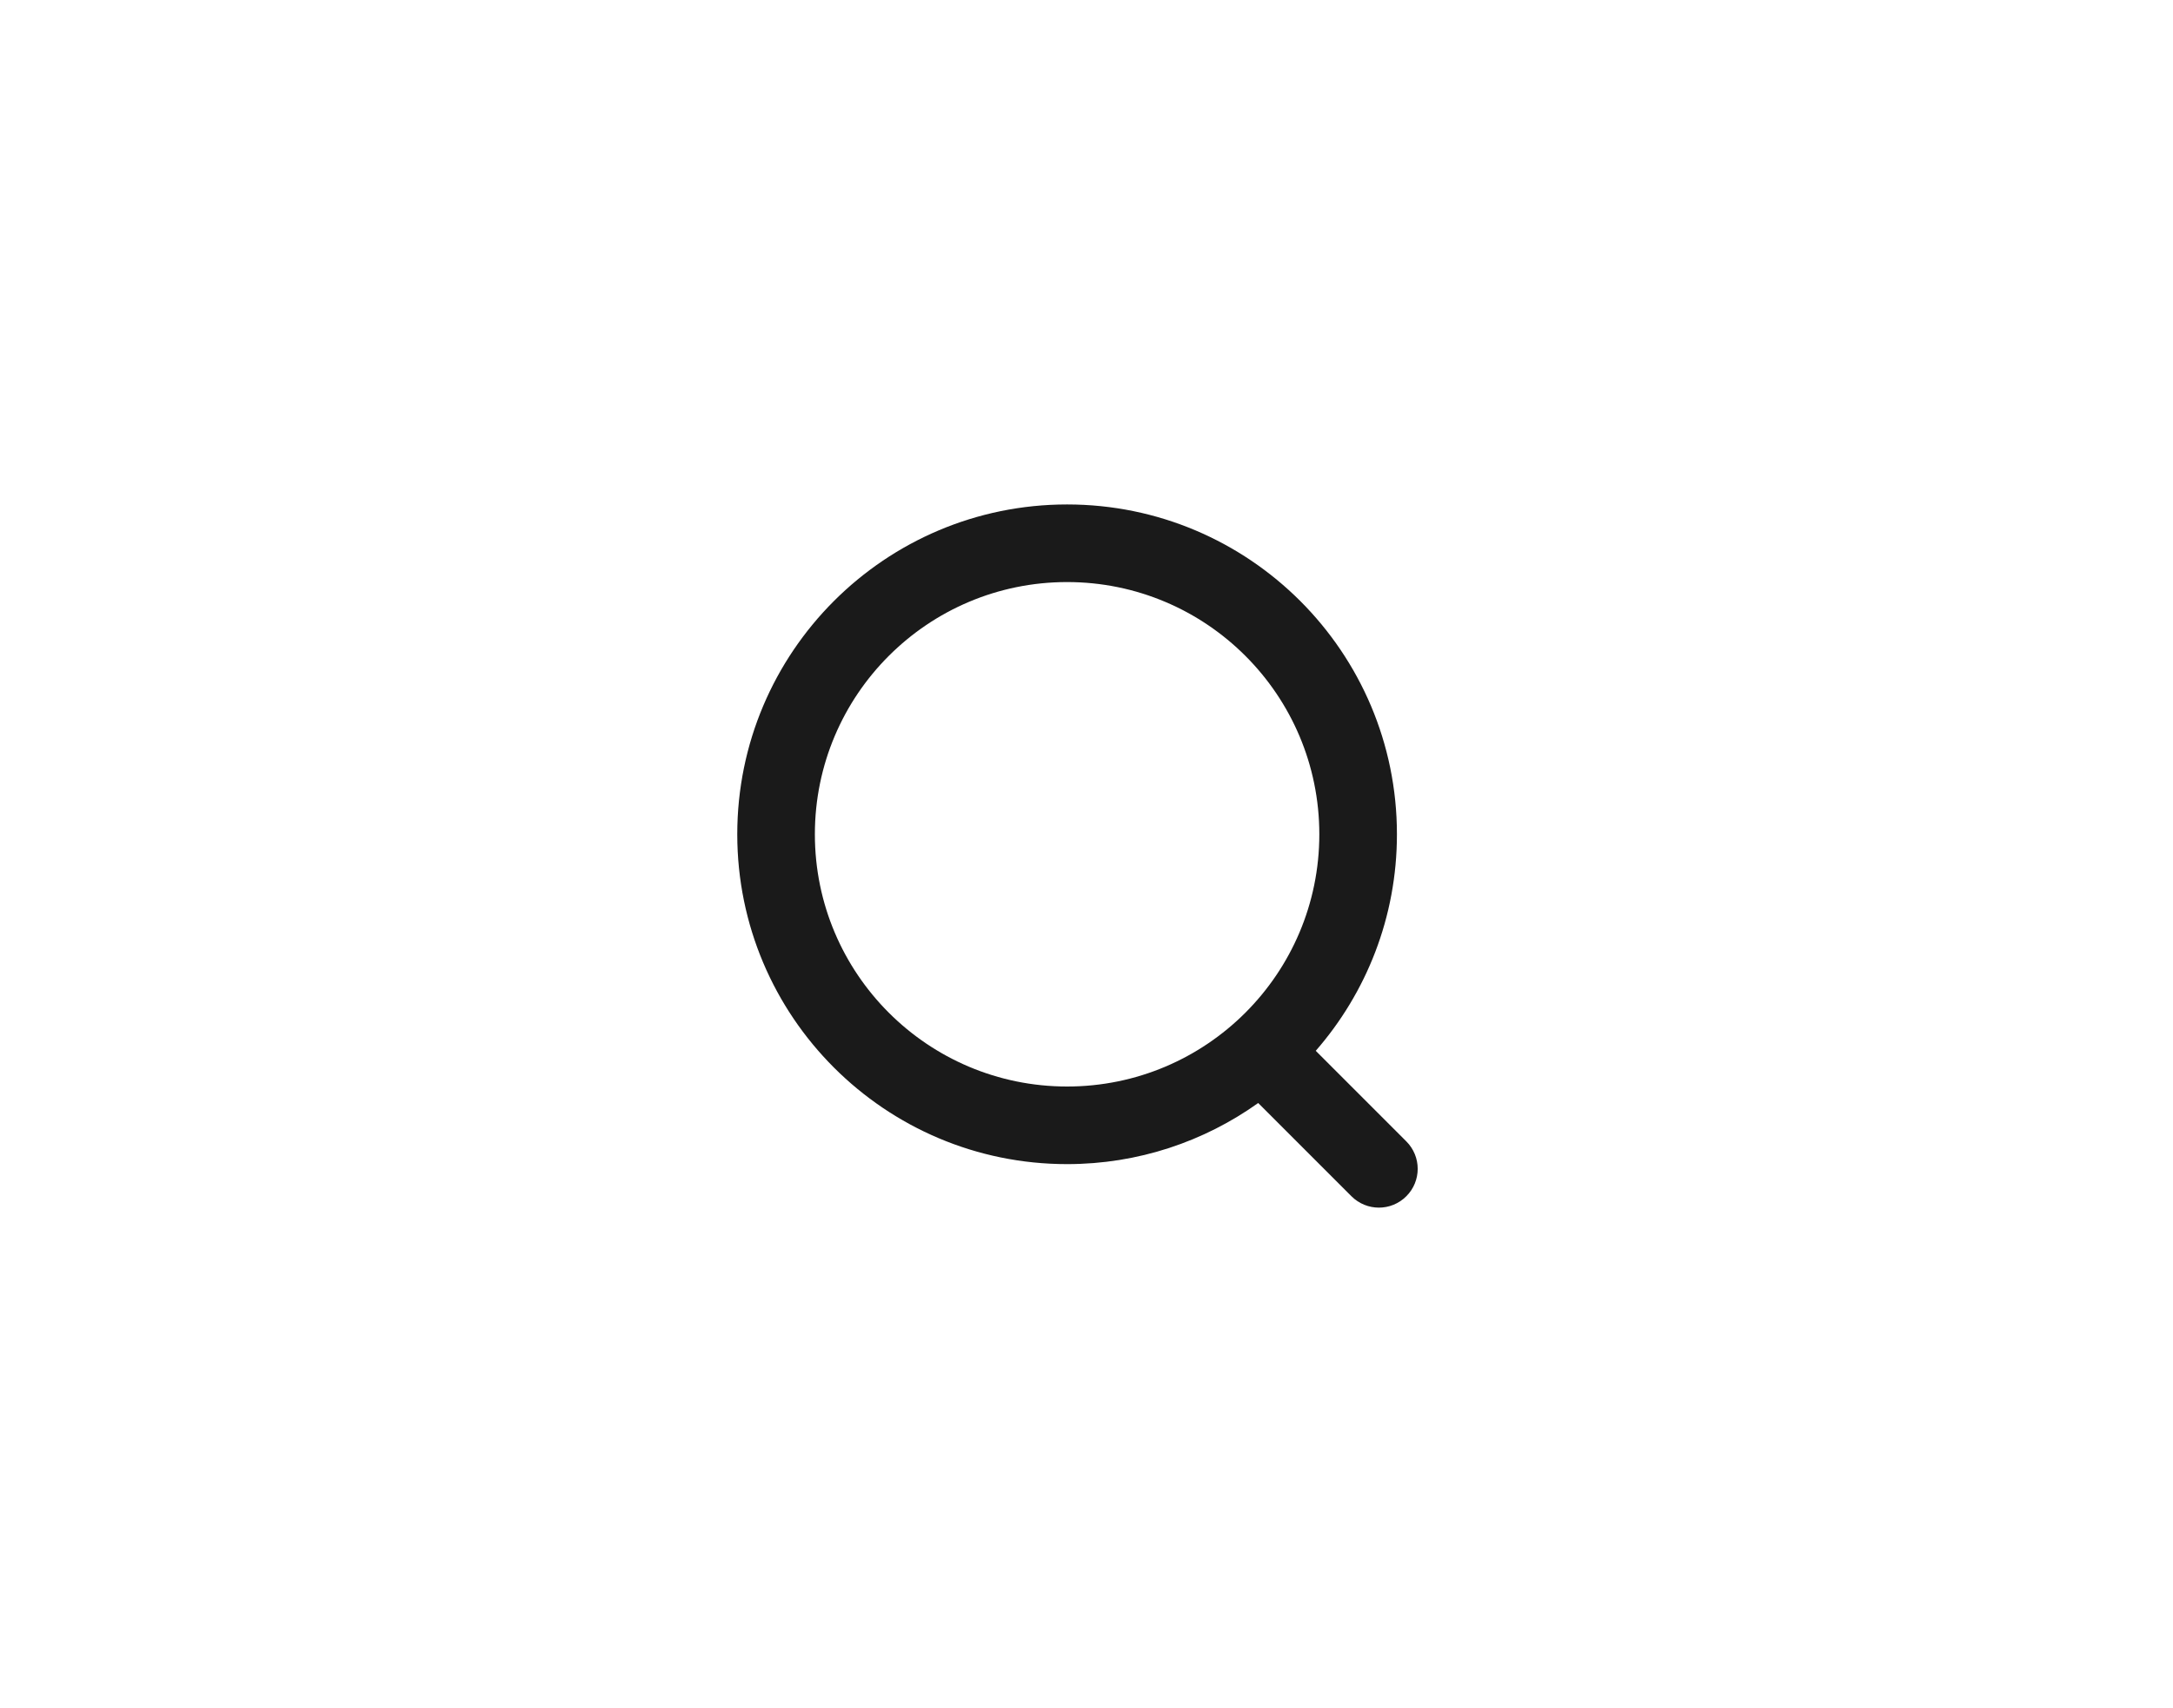
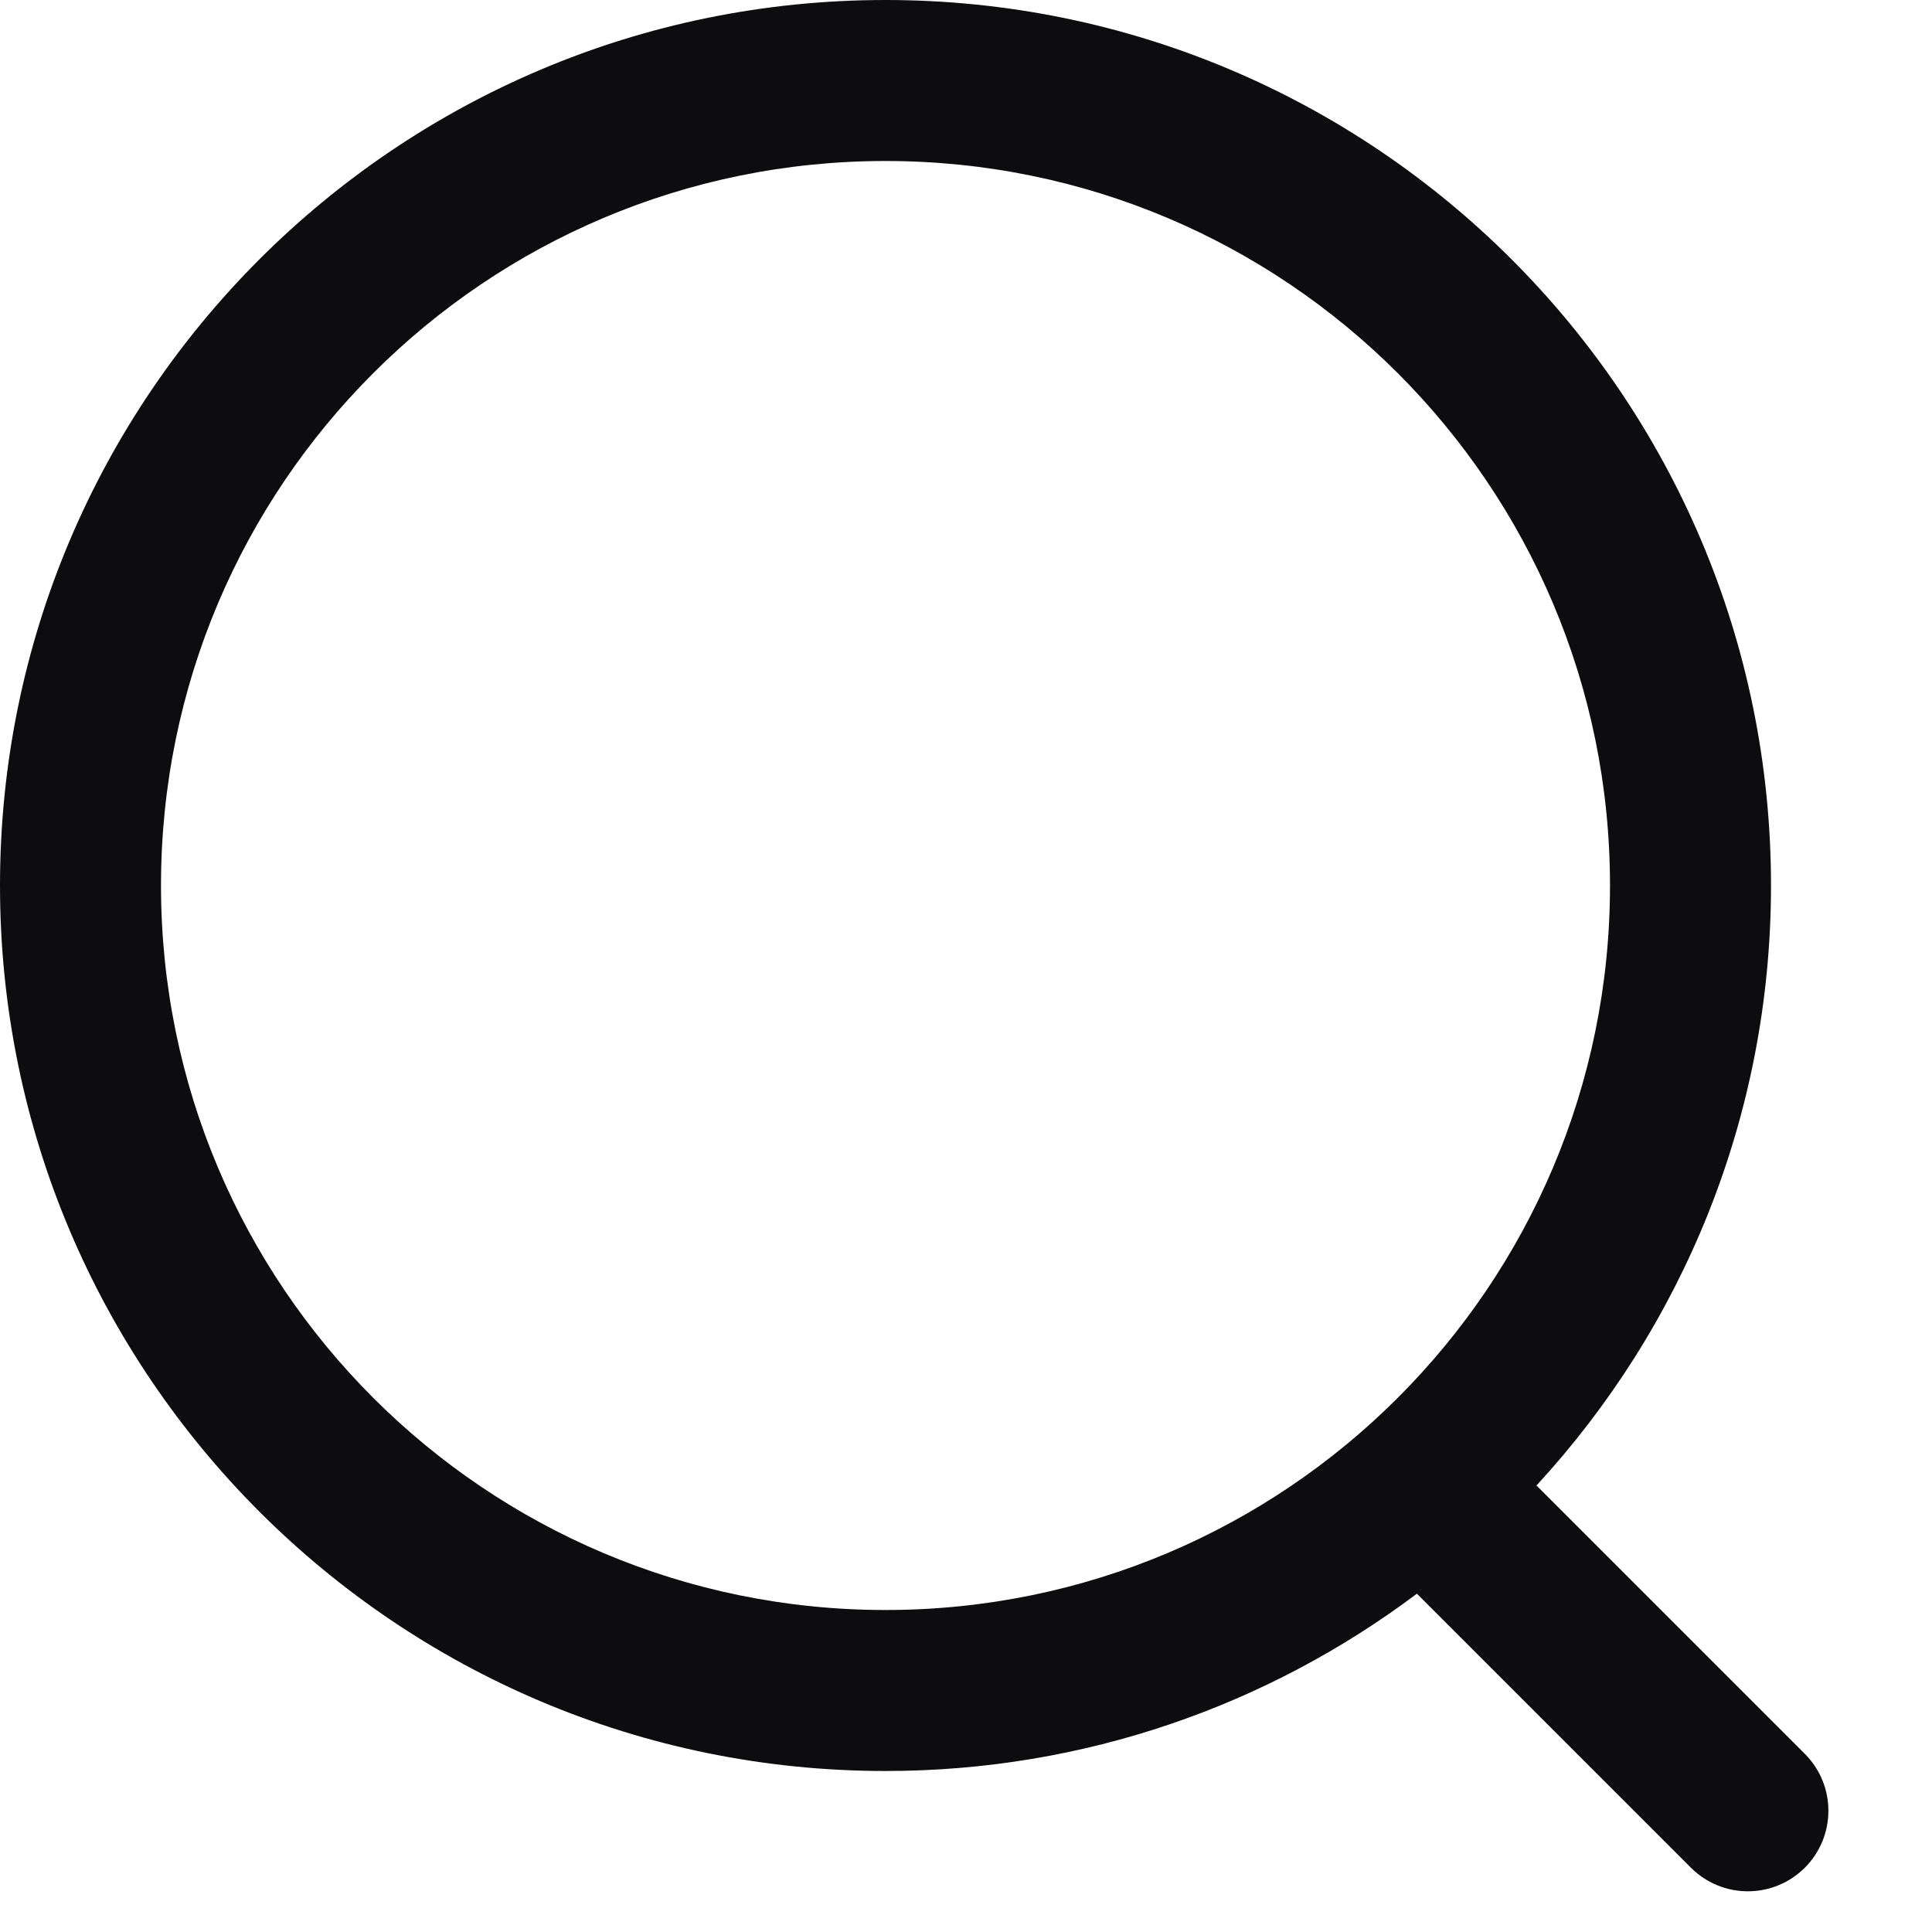
- <svg xmlns="http://www.w3.org/2000/svg" width="56" height="44" viewBox="0 0 56 44" fill="none">
-   <path fill-rule="evenodd" clip-rule="evenodd" d="M27.5 13C32.194 13 36 16.806 36 21.5C36 23.636 35.21 25.587 33.908 27.08L36.242 29.414C36.633 29.805 36.633 30.438 36.242 30.828C35.852 31.219 35.219 31.219 34.828 30.828L32.425 28.425C31.035 29.415 29.337 30 27.5 30C22.806 30 19 26.194 19 21.5C19 16.806 22.806 13 27.5 13ZM27.5 15C23.91 15 21 17.91 21 21.5C21 25.09 23.91 28 27.5 28C31.09 28 34 25.09 34 21.5C34 17.91 31.09 15 27.5 15Z" fill="#1A1A1A" />
+ <svg xmlns="http://www.w3.org/2000/svg" width="18" height="18" viewBox="0 0 18 18" fill="none">
+   <path d="M8.25 0C12.806 0 16.5 3.694 16.5 8.25C16.5 10.407 15.67 12.37 14.315 13.84L16.815 16.34C17.108 16.633 17.108 17.108 16.815 17.401C16.522 17.694 16.047 17.694 15.754 17.401L13.201 14.848C11.822 15.884 10.108 16.5 8.25 16.5C3.694 16.5 0 12.806 0 8.25C0 3.694 3.694 0 8.25 0ZM8.25 1.5C4.522 1.5 1.5 4.522 1.5 8.25C1.5 11.978 4.522 15 8.25 15C11.978 15 15 11.978 15 8.25C15 4.522 11.978 1.5 8.25 1.5Z" fill-rule="evenodd" clip-rule="evenodd" fill="#0D0D0F" />
</svg>
